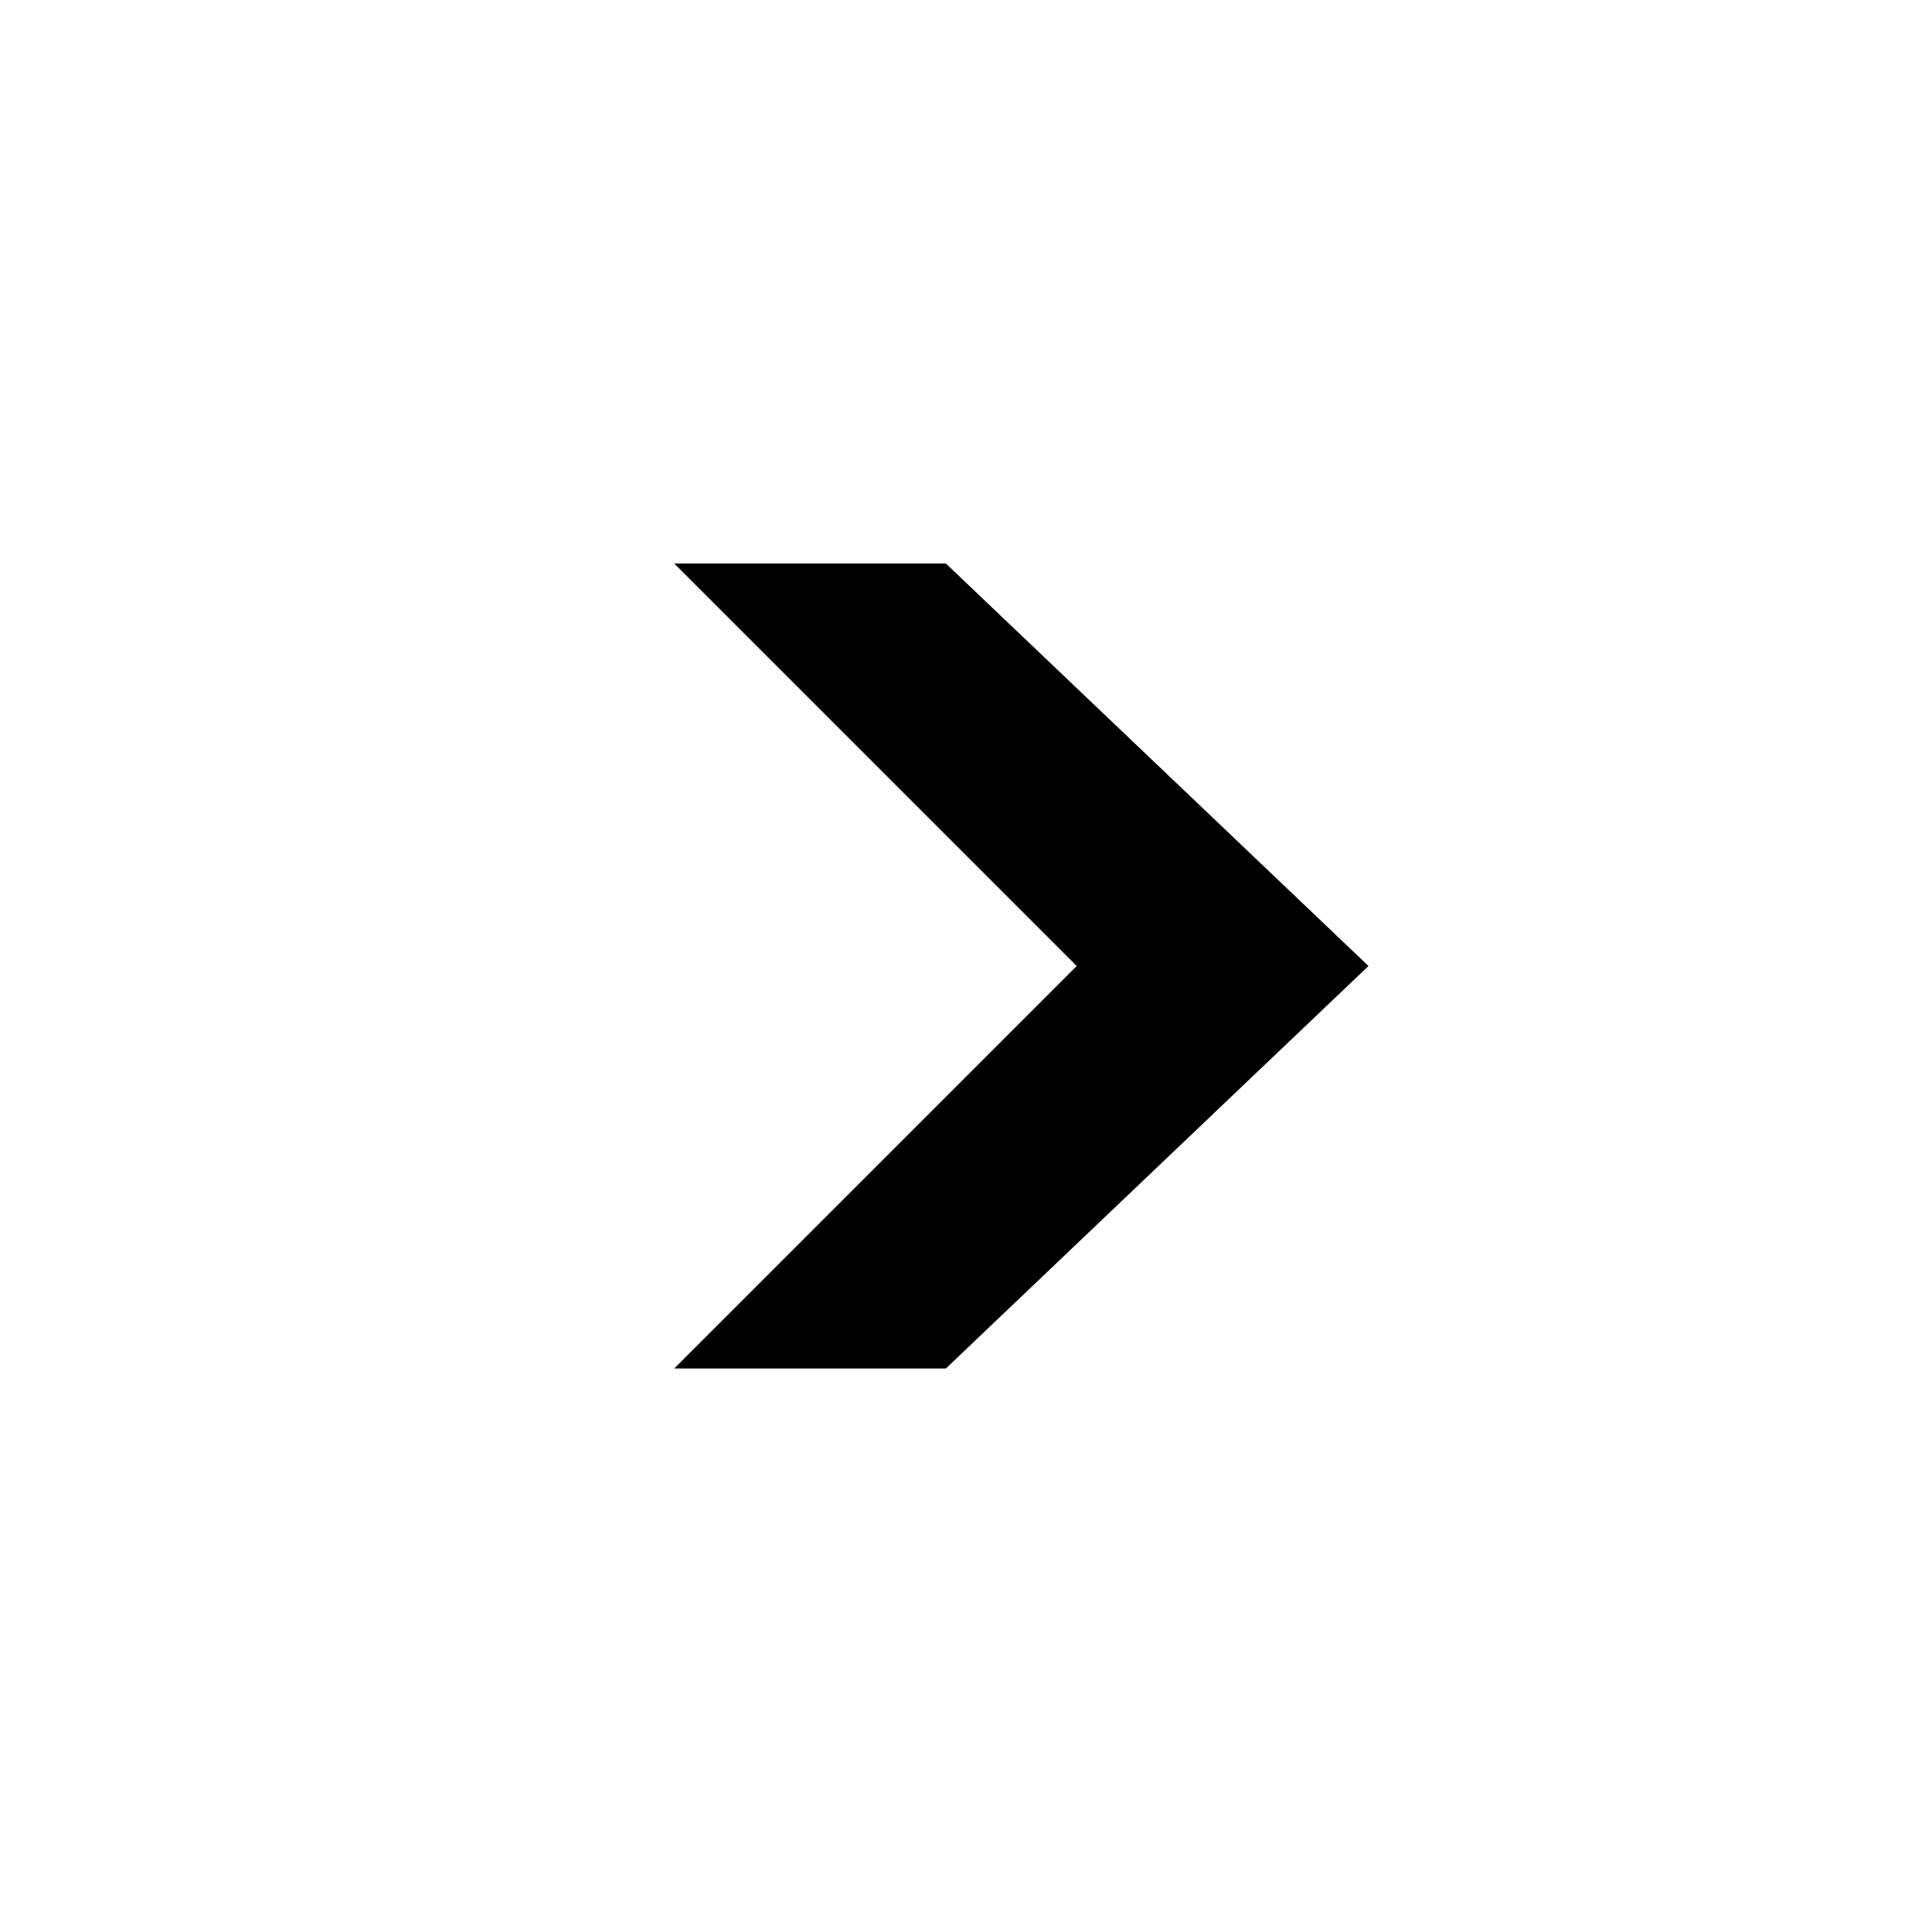
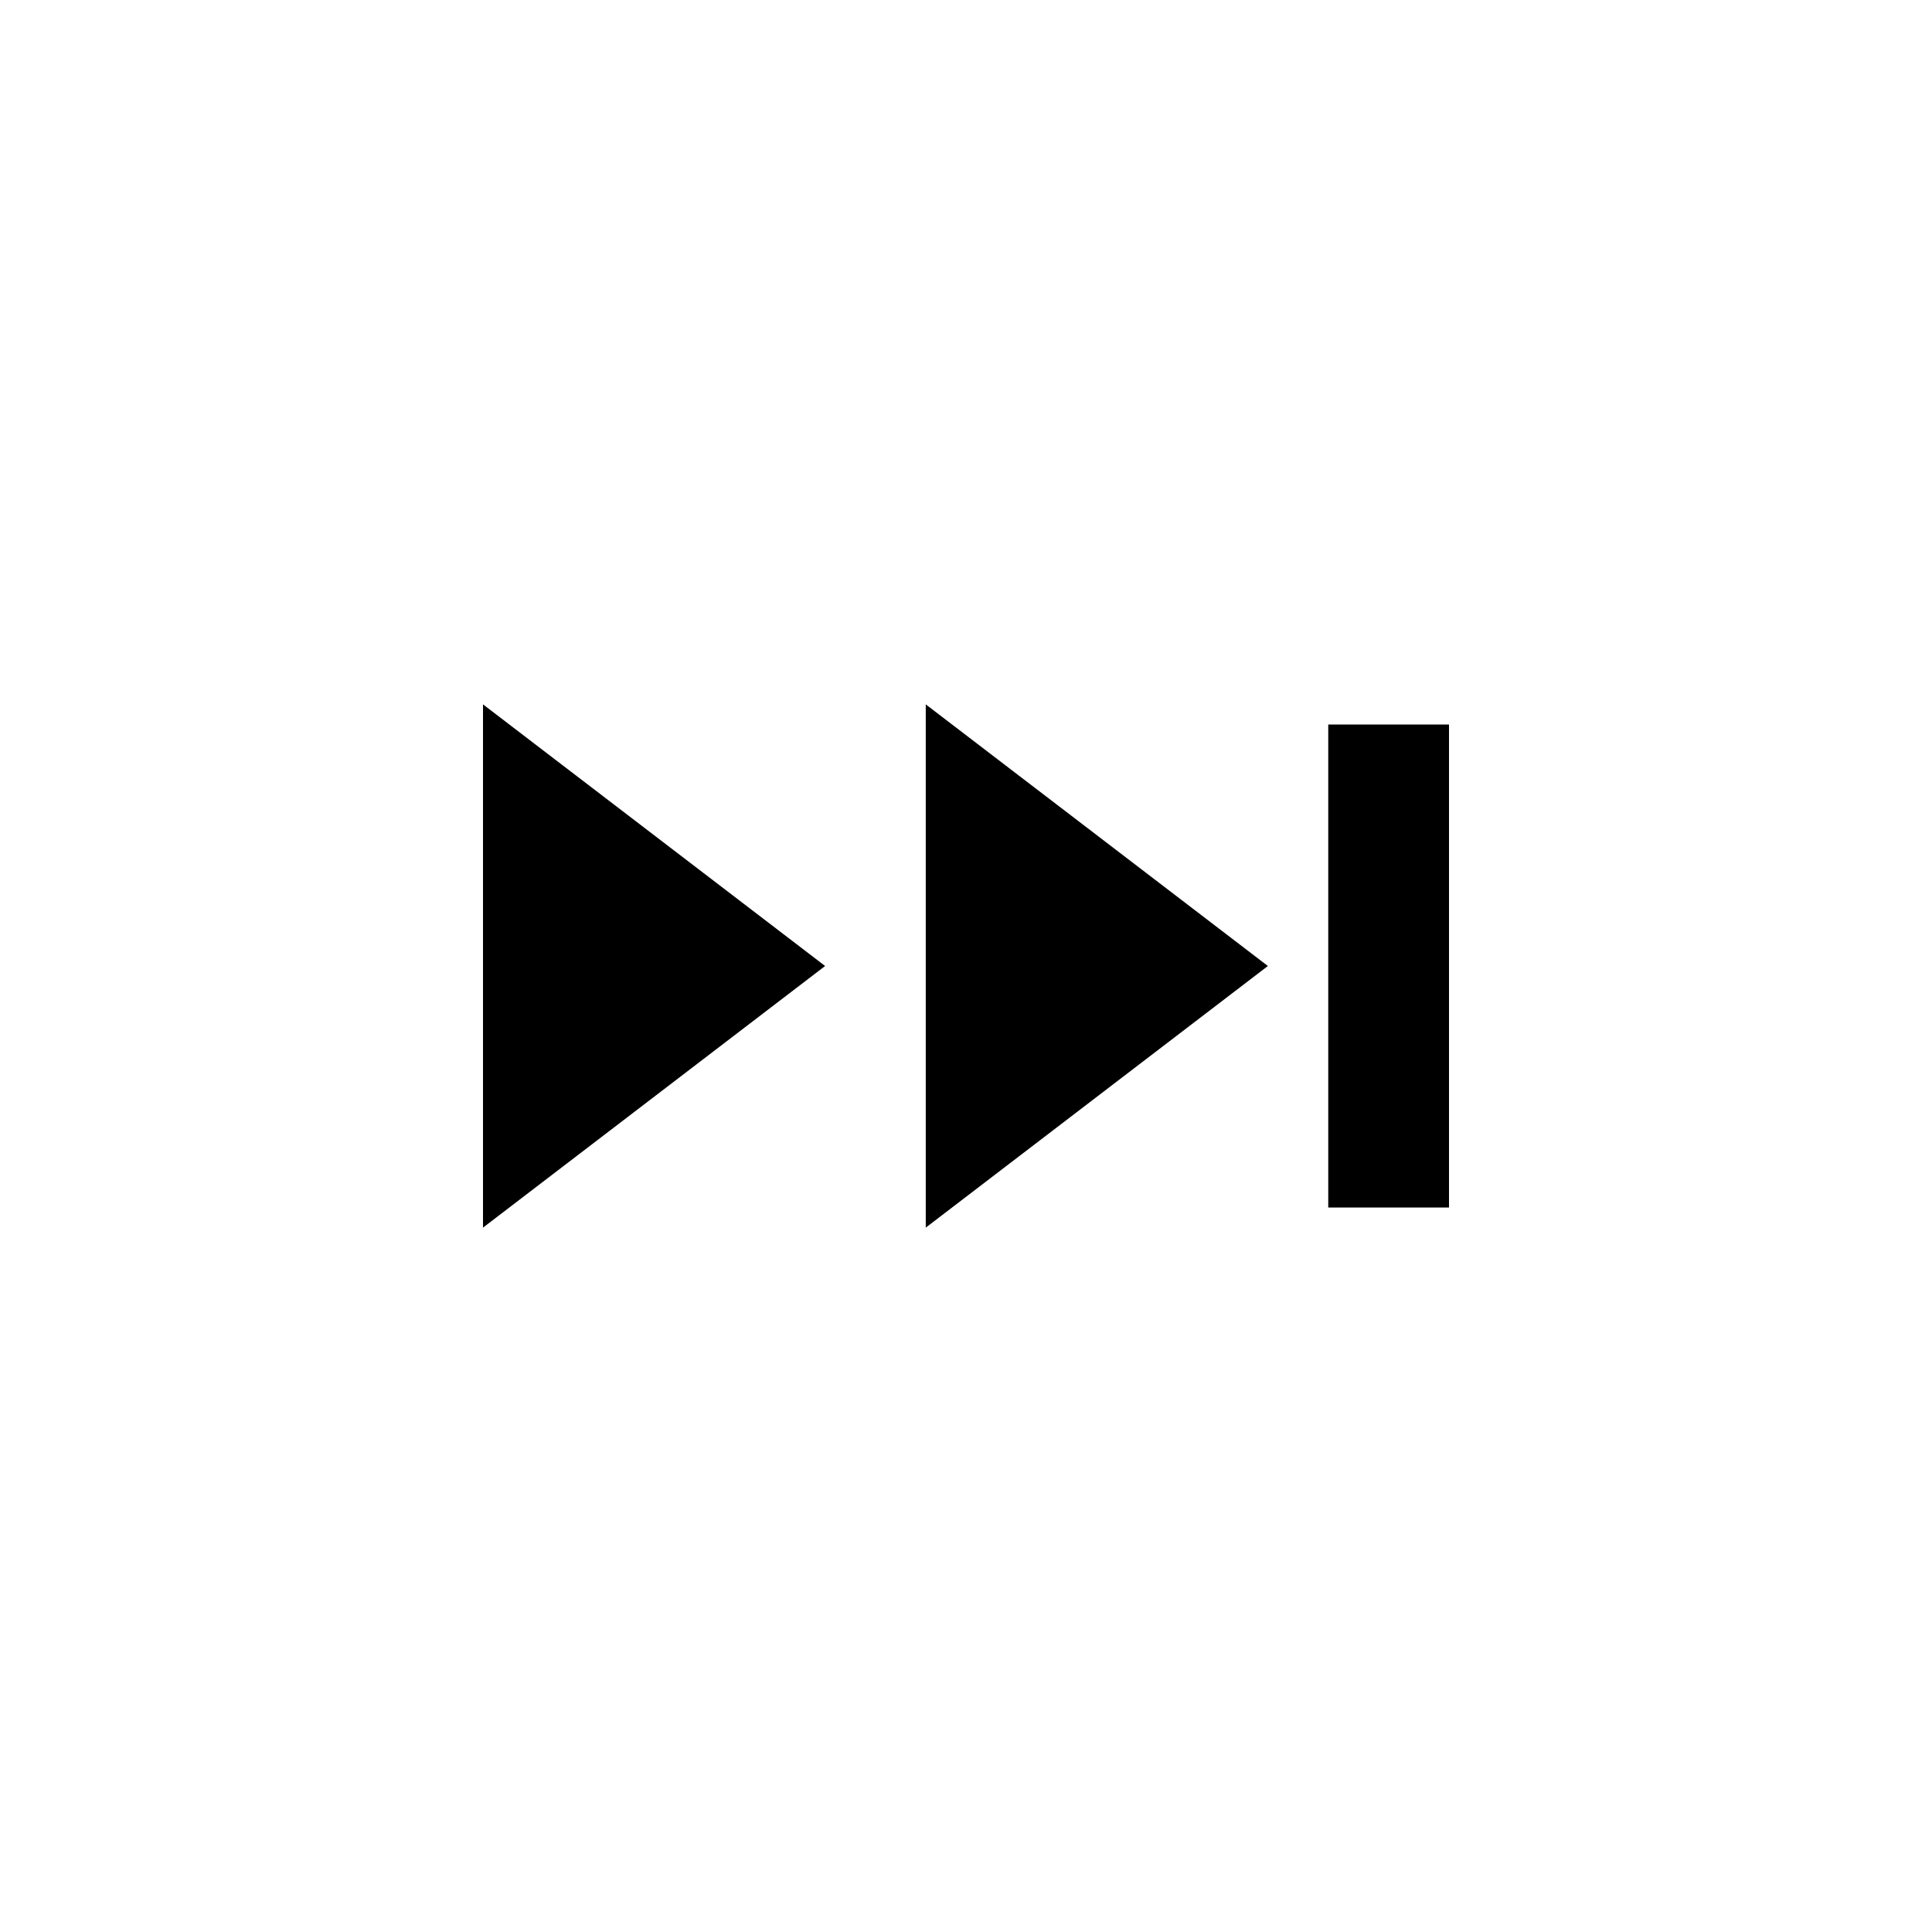
<svg xmlns="http://www.w3.org/2000/svg" version="1.1" baseProfile="full" width="76" height="76" viewBox="0 0 76.00 76.00" enable-background="new 0 0 76.00 76.00" xml:space="preserve">
-   <path fill="#000000" fill-opacity="1" stroke-width="0.2" stroke-linejoin="round" d="M 42.354,38L 26.521,53.833L 37.208,53.833L 53.833,38L 37.208,22.167L 26.521,22.167L 42.354,38 Z " />
+   <path fill="#000000" fill-opacity="1" stroke-width="0.2" stroke-linejoin="round" d="M 19,27.708L 32.458,38L 19,48.292L 19,27.708 Z M 36.417,27.708L 49.875,38L 36.417,48.292L 36.417,27.708 Z M 52.25,28.5L 57,28.5L 57,47.5L 52.25,47.5L 52.25,28.5 Z " />
</svg>
